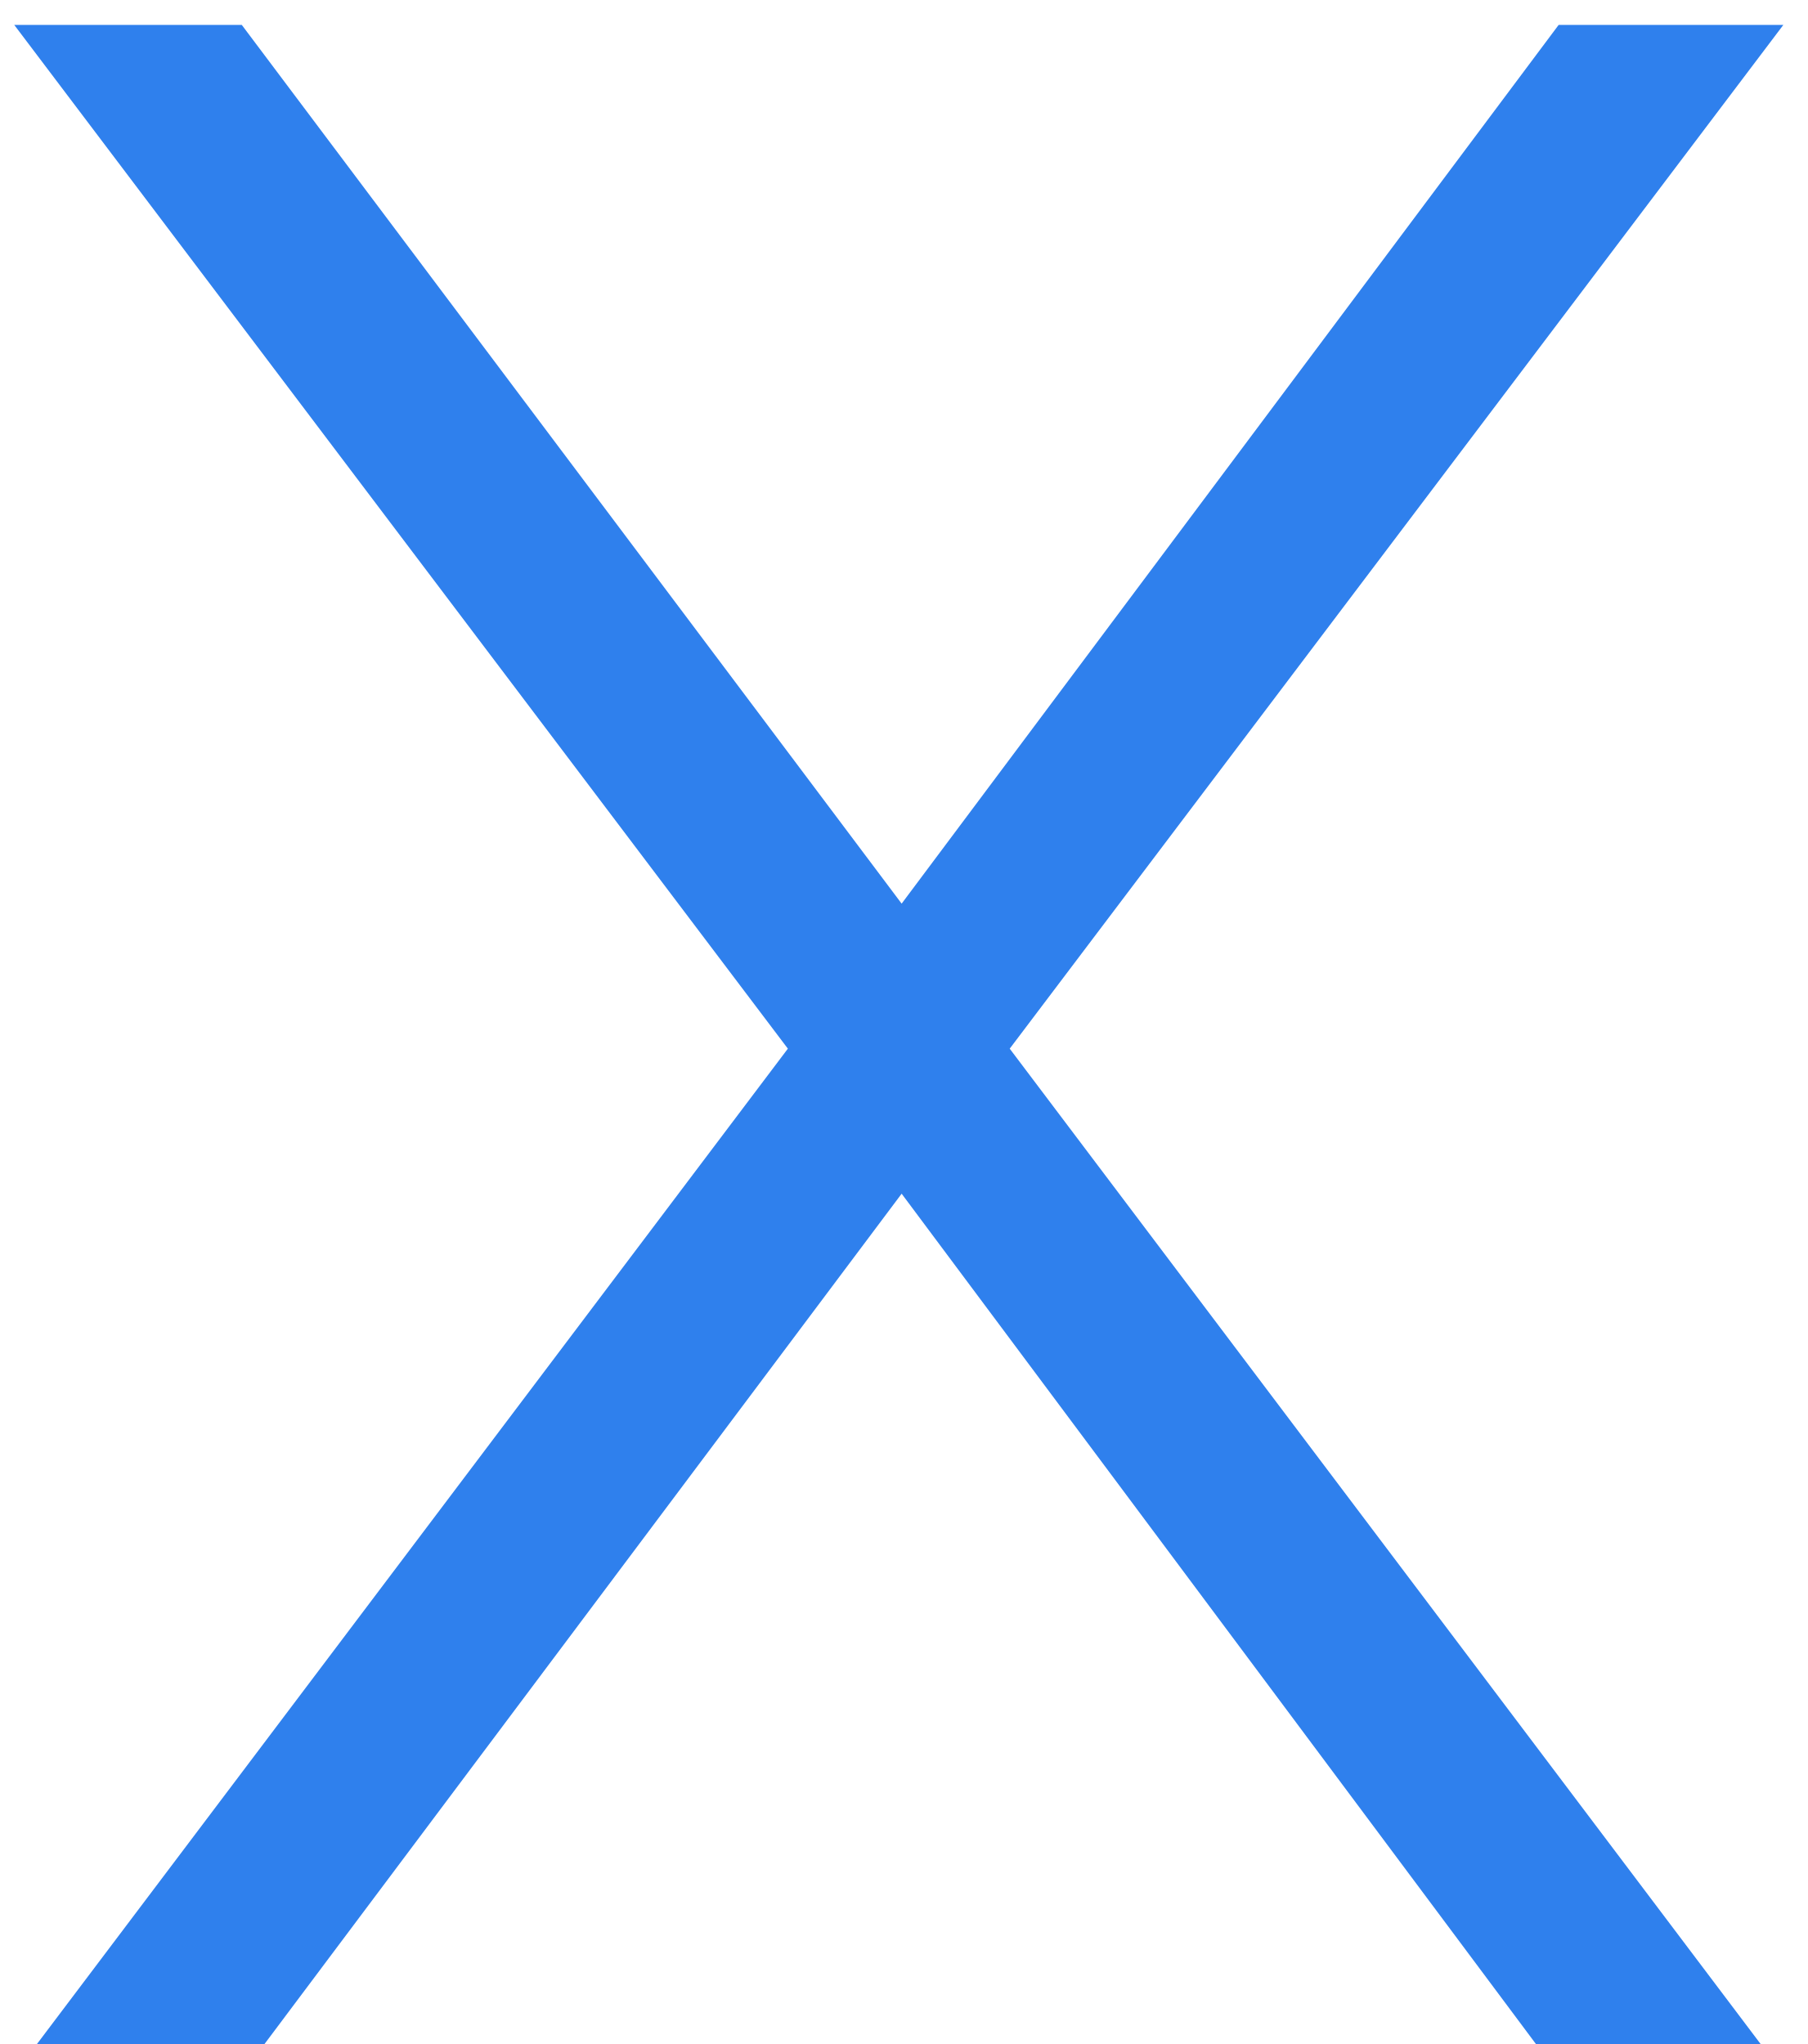
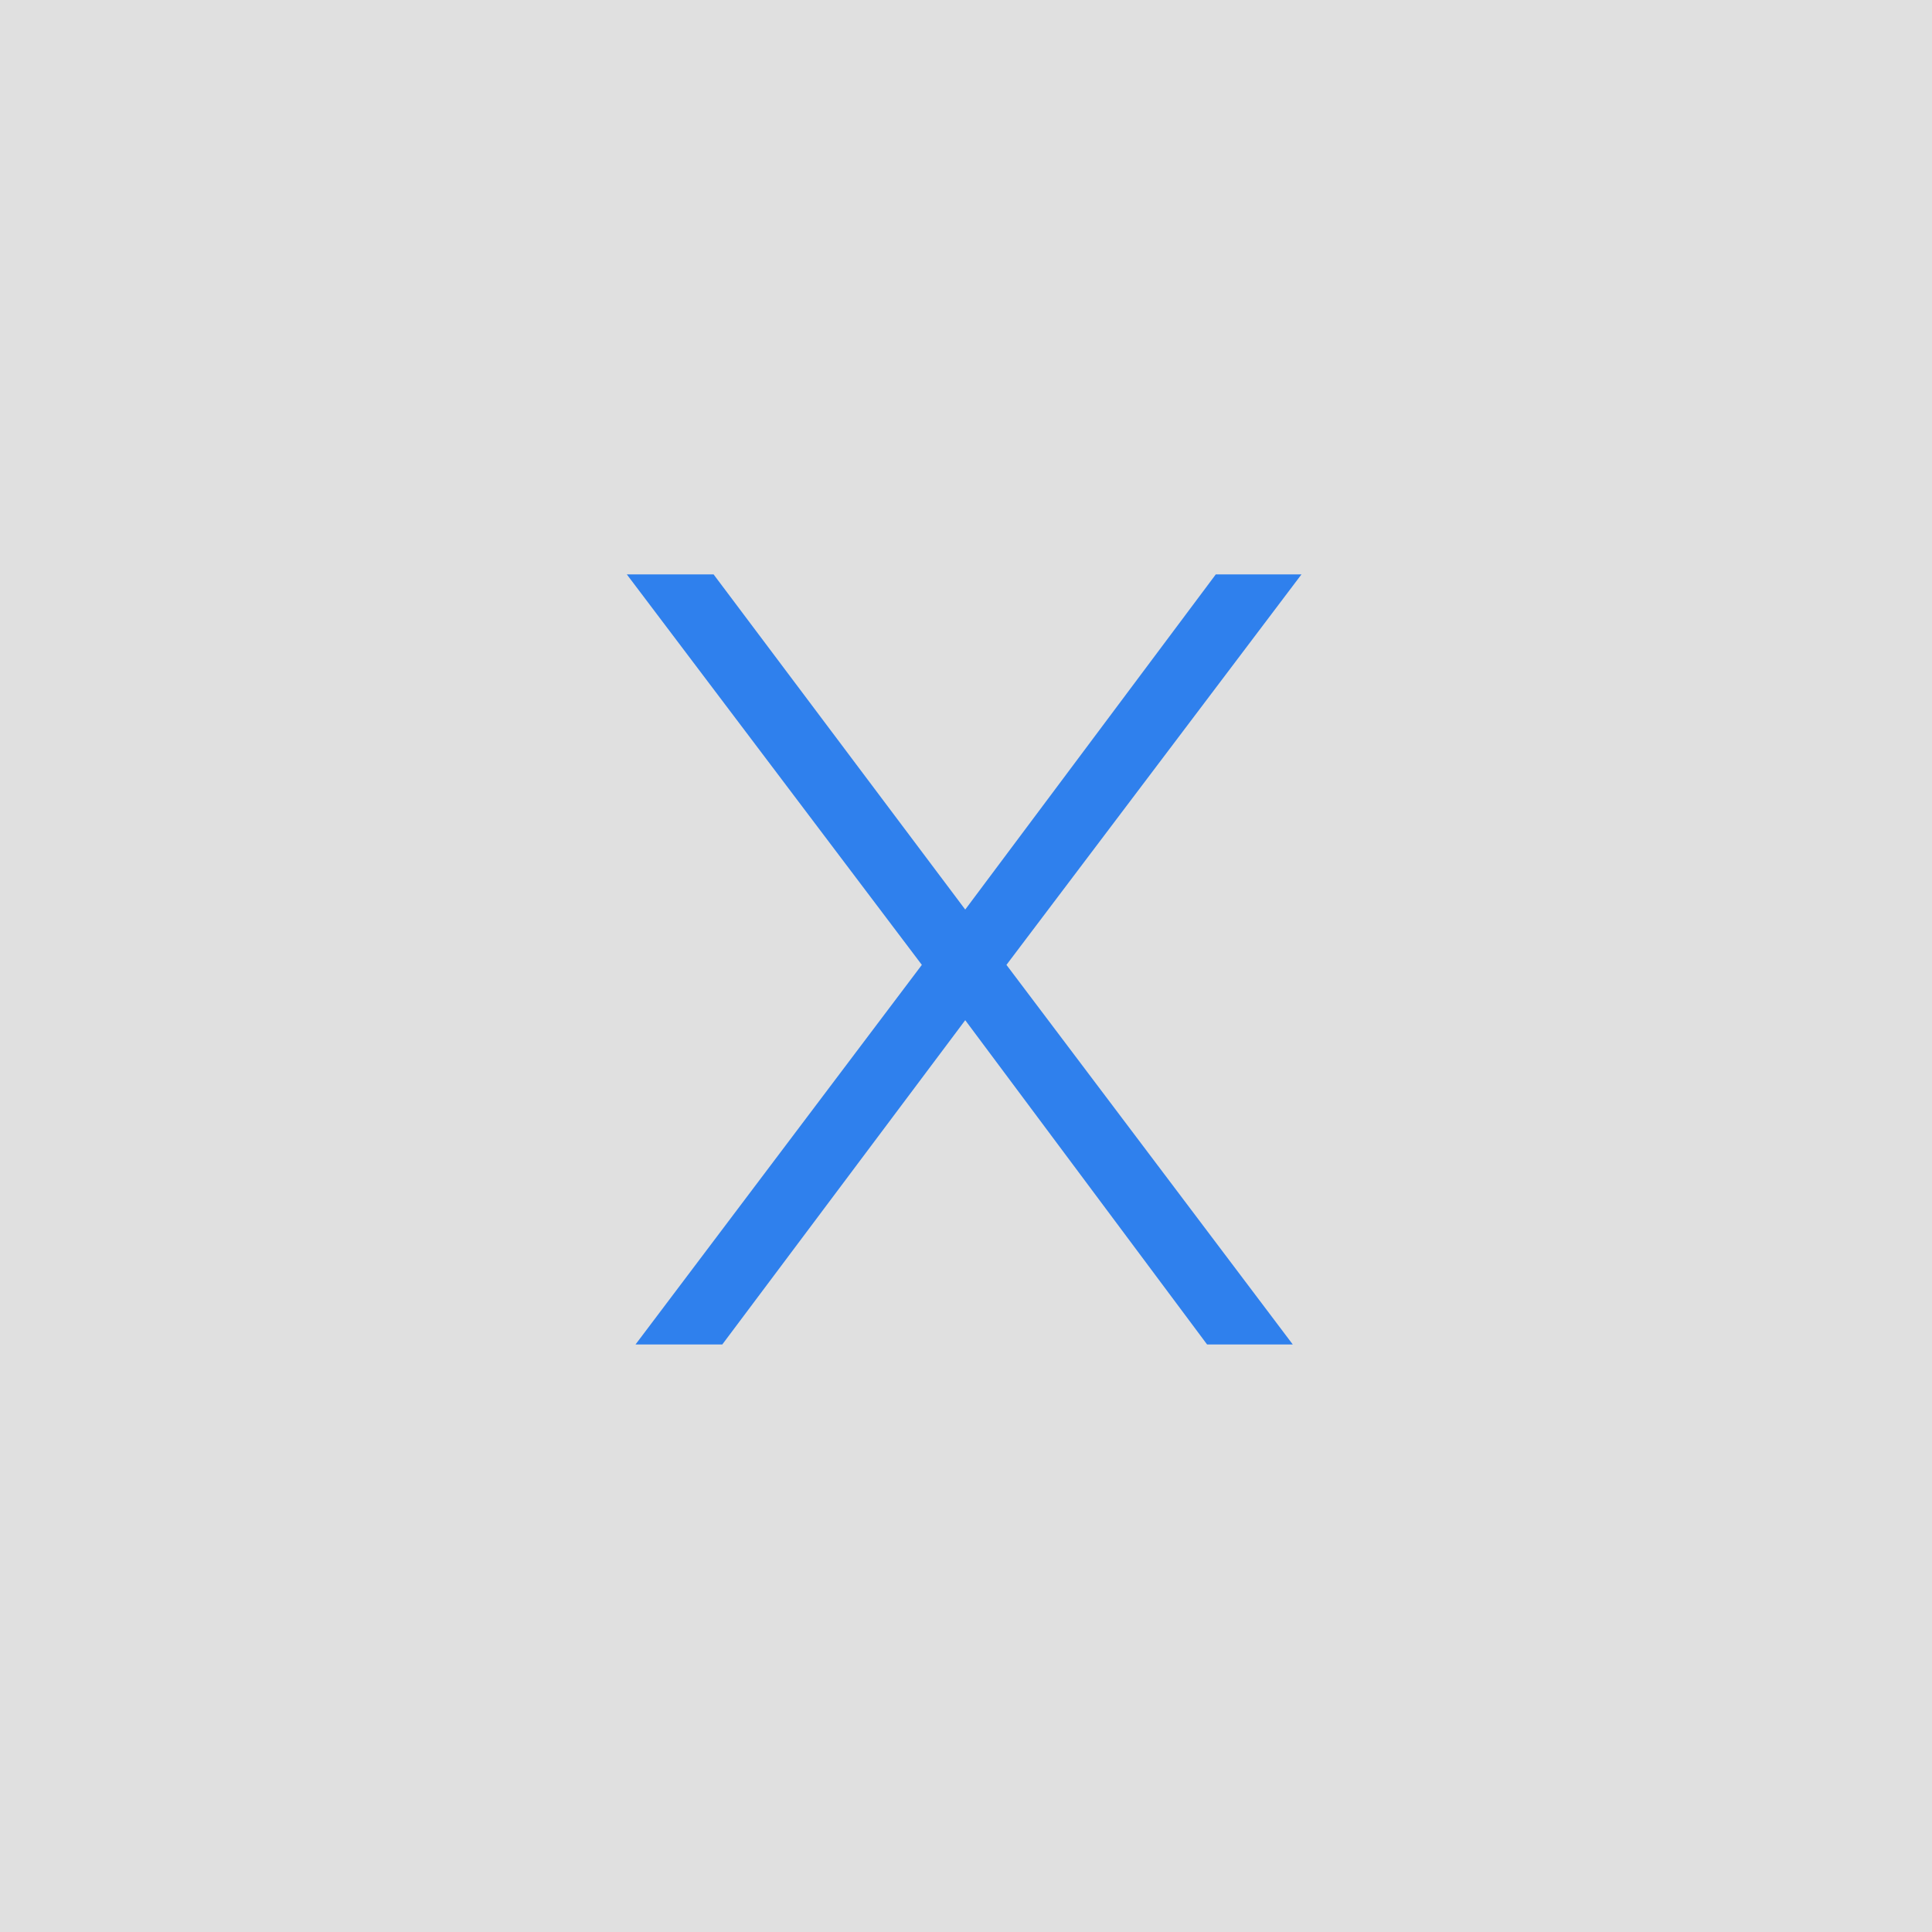
- <svg xmlns="http://www.w3.org/2000/svg" width="61" height="69" viewBox="0 0 61 69" fill="none">
-   <path d="M8.16 0.84L30.432 30.504L52.608 0.84H60.192L34.08 35.4L59.424 69H51.84L30.432 40.296L8.928 69H1.248L26.592 35.4L0.48 0.84H8.16Z" fill="#2F80ED" />
+ <svg xmlns="http://www.w3.org/2000/svg" width="171" height="171" viewBox="0 0 171 171" fill="none">
+   <rect width="171" height="171" fill="#E0E0E0" />
+   <path d="M63.16 50.84L85.432 80.504L107.608 50.84H115.192L89.08 85.4L114.424 119H106.84L85.432 90.296L63.928 119H56.248L81.592 85.4L55.48 50.84H63.16Z" fill="#2F80ED" />
</svg>
